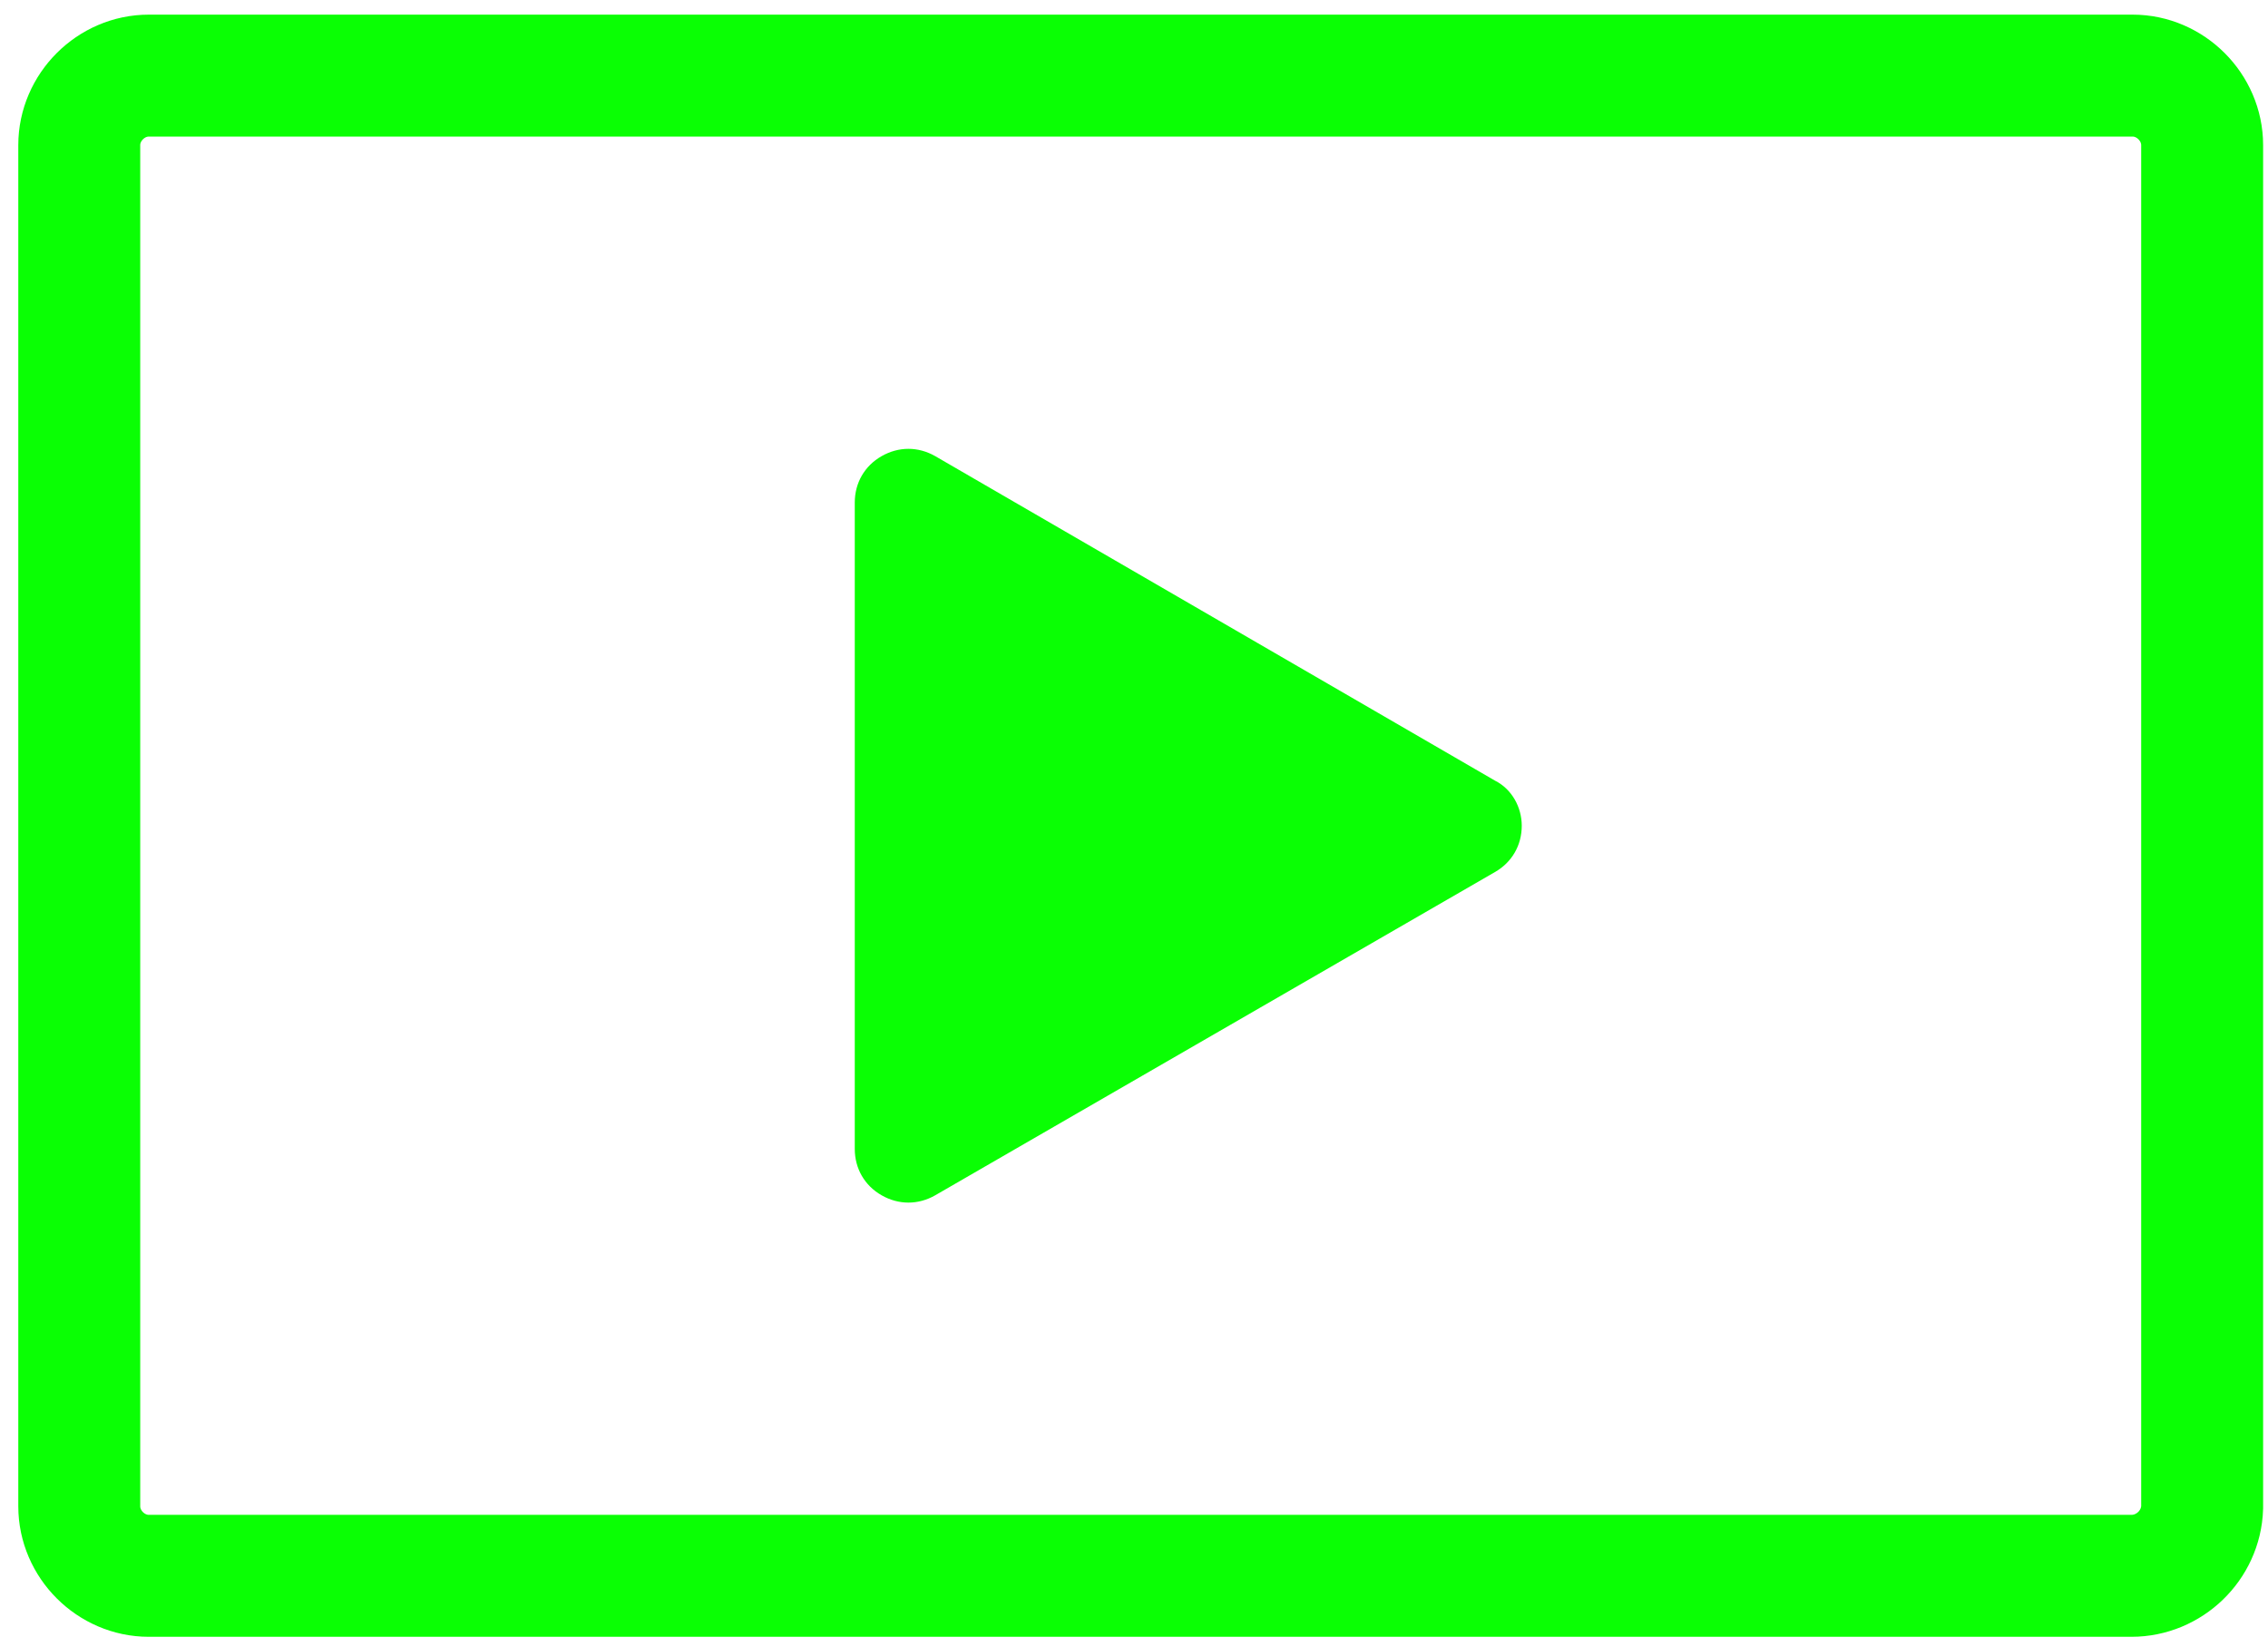
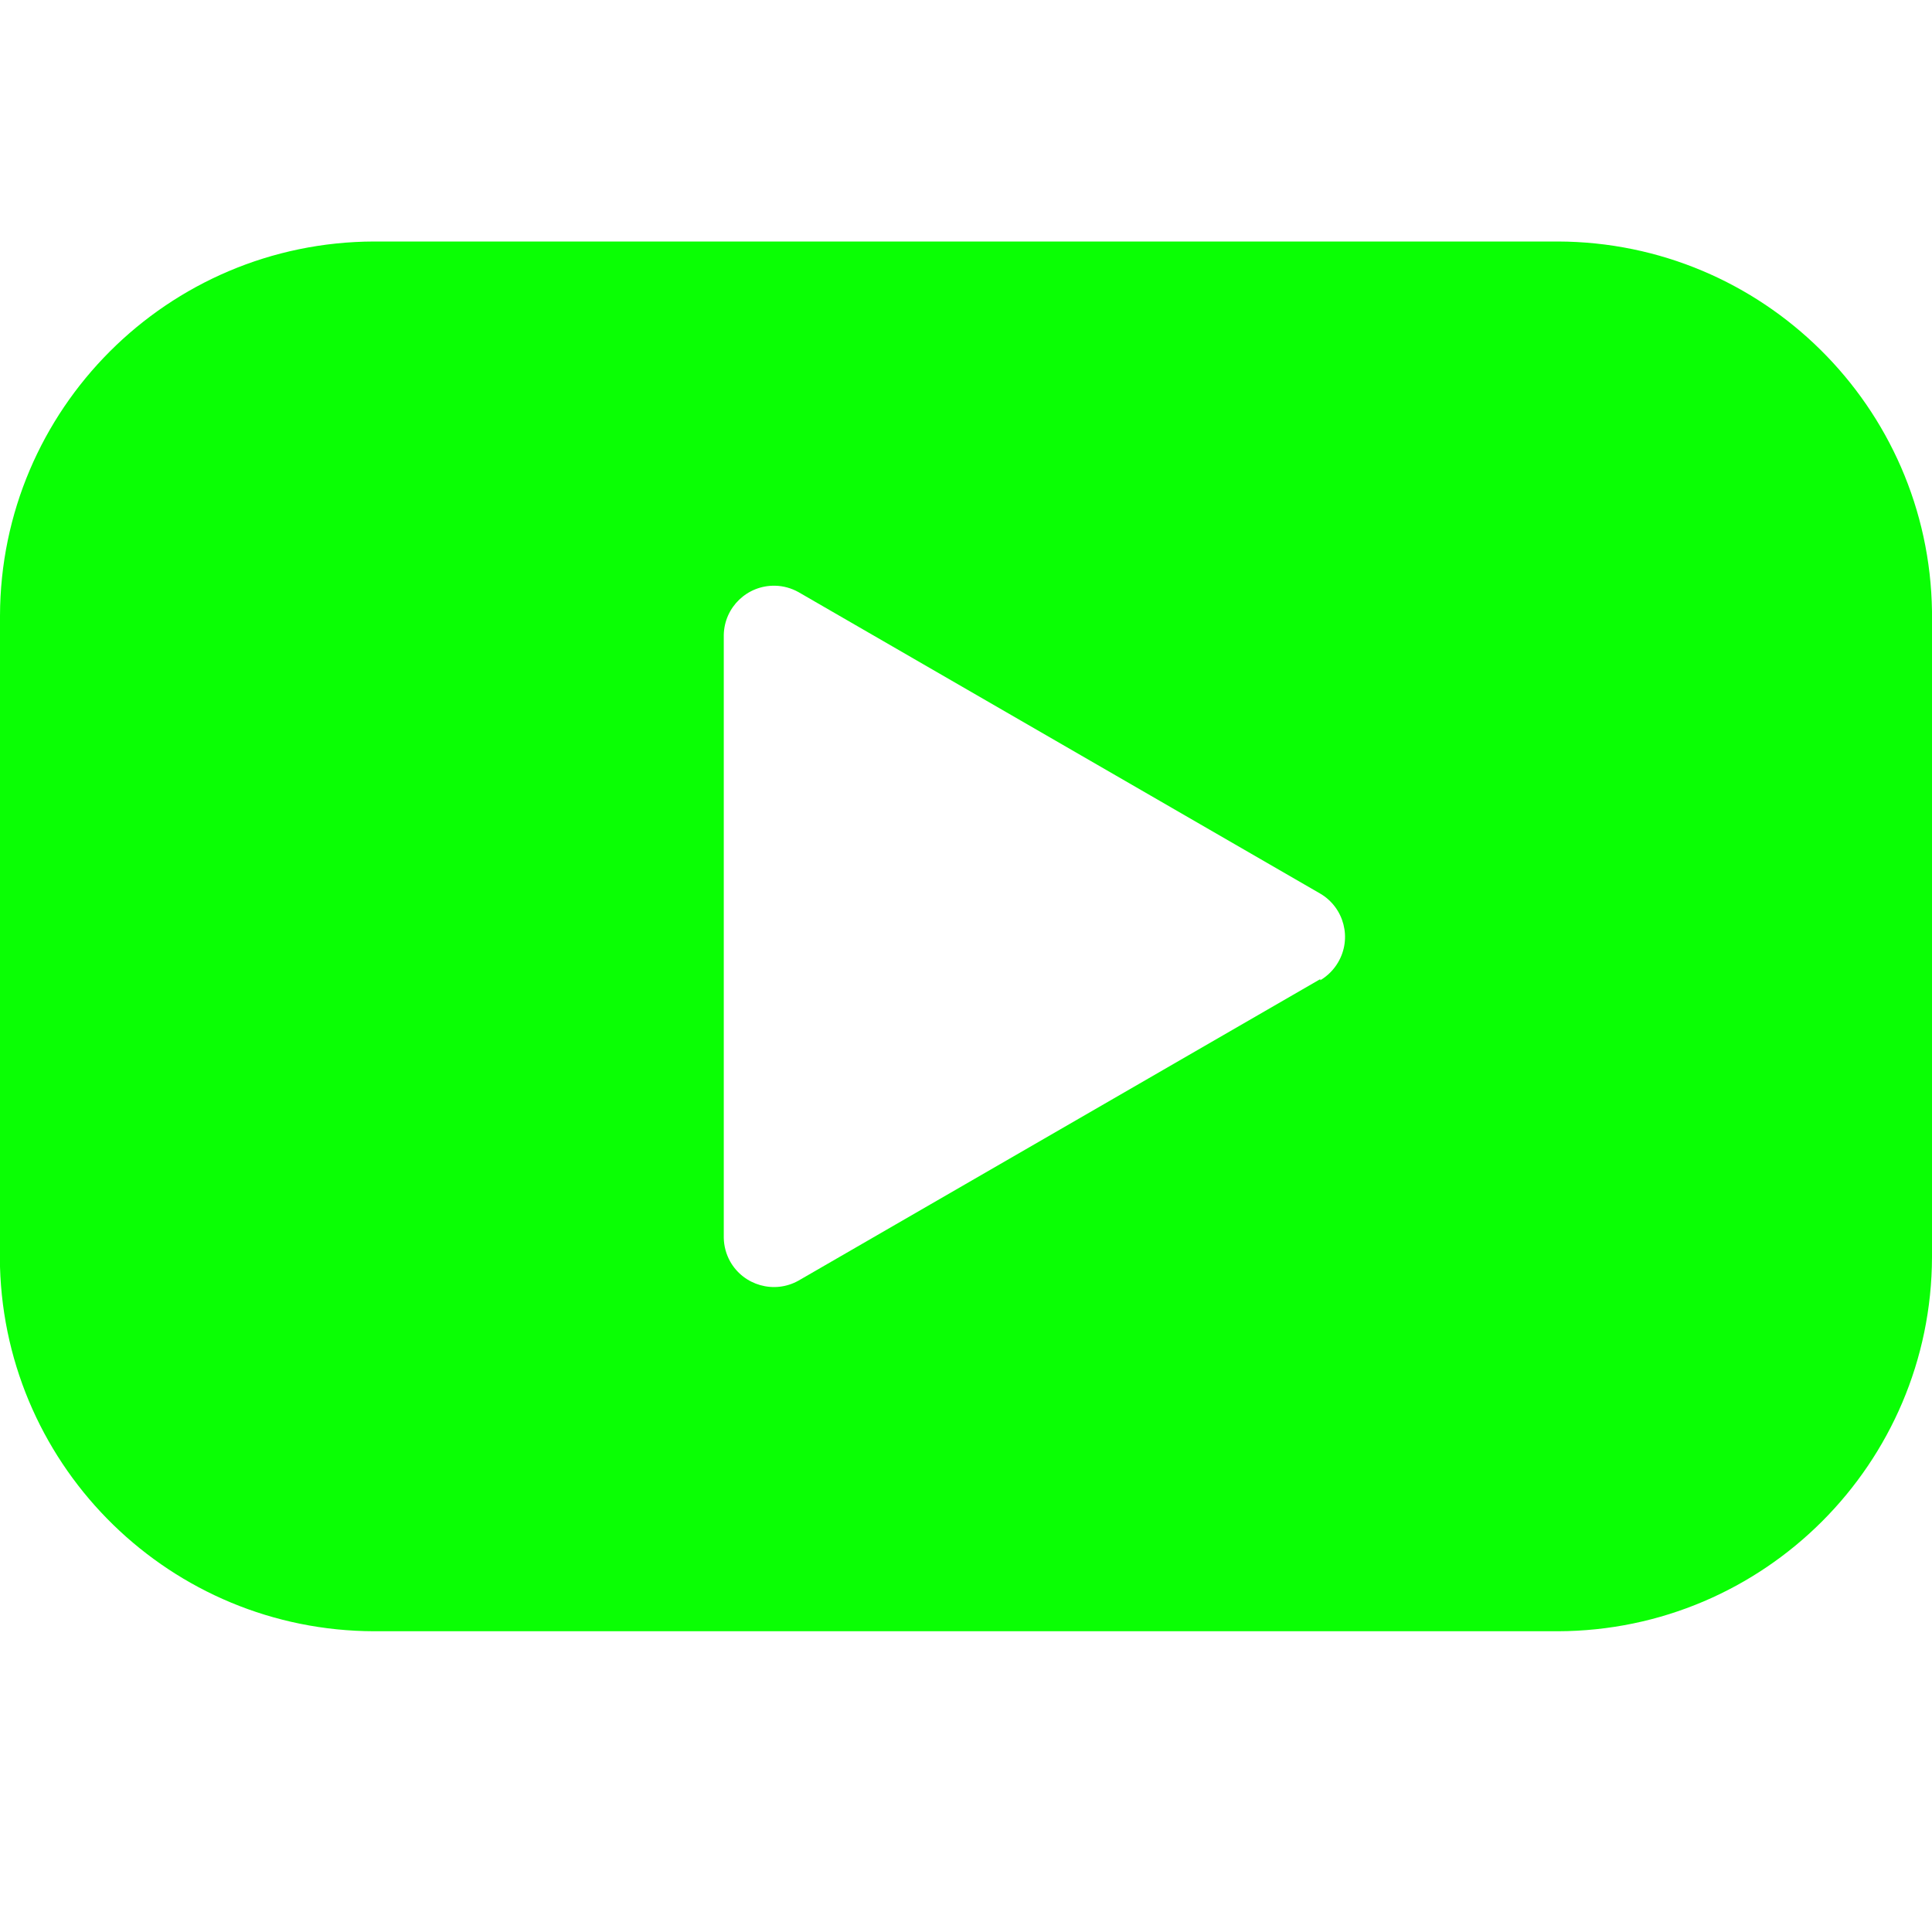
- <svg xmlns="http://www.w3.org/2000/svg" version="1.1" id="圖層_1" x="0px" y="0px" viewBox="0 0 186 135" enable-background="new 0 0 186 135" xml:space="preserve">
-   <path fill="#0AFF04" d="M124.8,67.7c0,1.6-0.8,3-2.2,3.8L76.7,98c-1.4,0.8-3,0.8-4.4,0c-1.4-0.8-2.2-2.2-2.2-3.8v-53  c0-1.6,0.8-3,2.2-3.8c1.4-0.8,3-0.8,4.4,0L122.6,64C124,64.7,124.8,66.2,124.8,67.7z" />
-   <path fill="none" stroke="#0AFF04" stroke-width="10" stroke-miterlimit="10" d="M174.8,129.2H12.2c-3.1,0-5.7-2.6-5.7-5.7V11.9  c0-3.1,2.6-5.7,5.7-5.7h162.7c3.1,0,5.7,2.6,5.7,5.7v111.7C180.5,126.7,177.9,129.2,174.8,129.2z" />
+ <svg xmlns="http://www.w3.org/2000/svg" width="24" height="24" viewBox="0 0 24 24">
+   <path fill="#0AFF04" d="M19.352,3 L4.648,3 C2.084,3.007 0.007,5.084 0,7.648 L0,15.736 C0.072,18.253 2.13,20.258 4.648,20.264 L19.352,20.264 C21.916,20.257 23.993,18.18 24,15.616 L24,7.595 C23.964,5.052 21.895,3.007 19.352,3 Z M9.92,15.908 C9.62,16.077 9.239,15.97 9.07,15.67 C9.02,15.58 8.993,15.48 8.991,15.377 L8.991,7.887 C8.998,7.542 9.283,7.269 9.628,7.276 C9.73,7.278 9.831,7.306 9.92,7.356 L16.401,11.101 C16.698,11.276 16.797,11.658 16.622,11.955 C16.568,12.047 16.492,12.123 16.401,12.177 L16.401,12.163 L9.92,15.908 Z" />
</svg>
